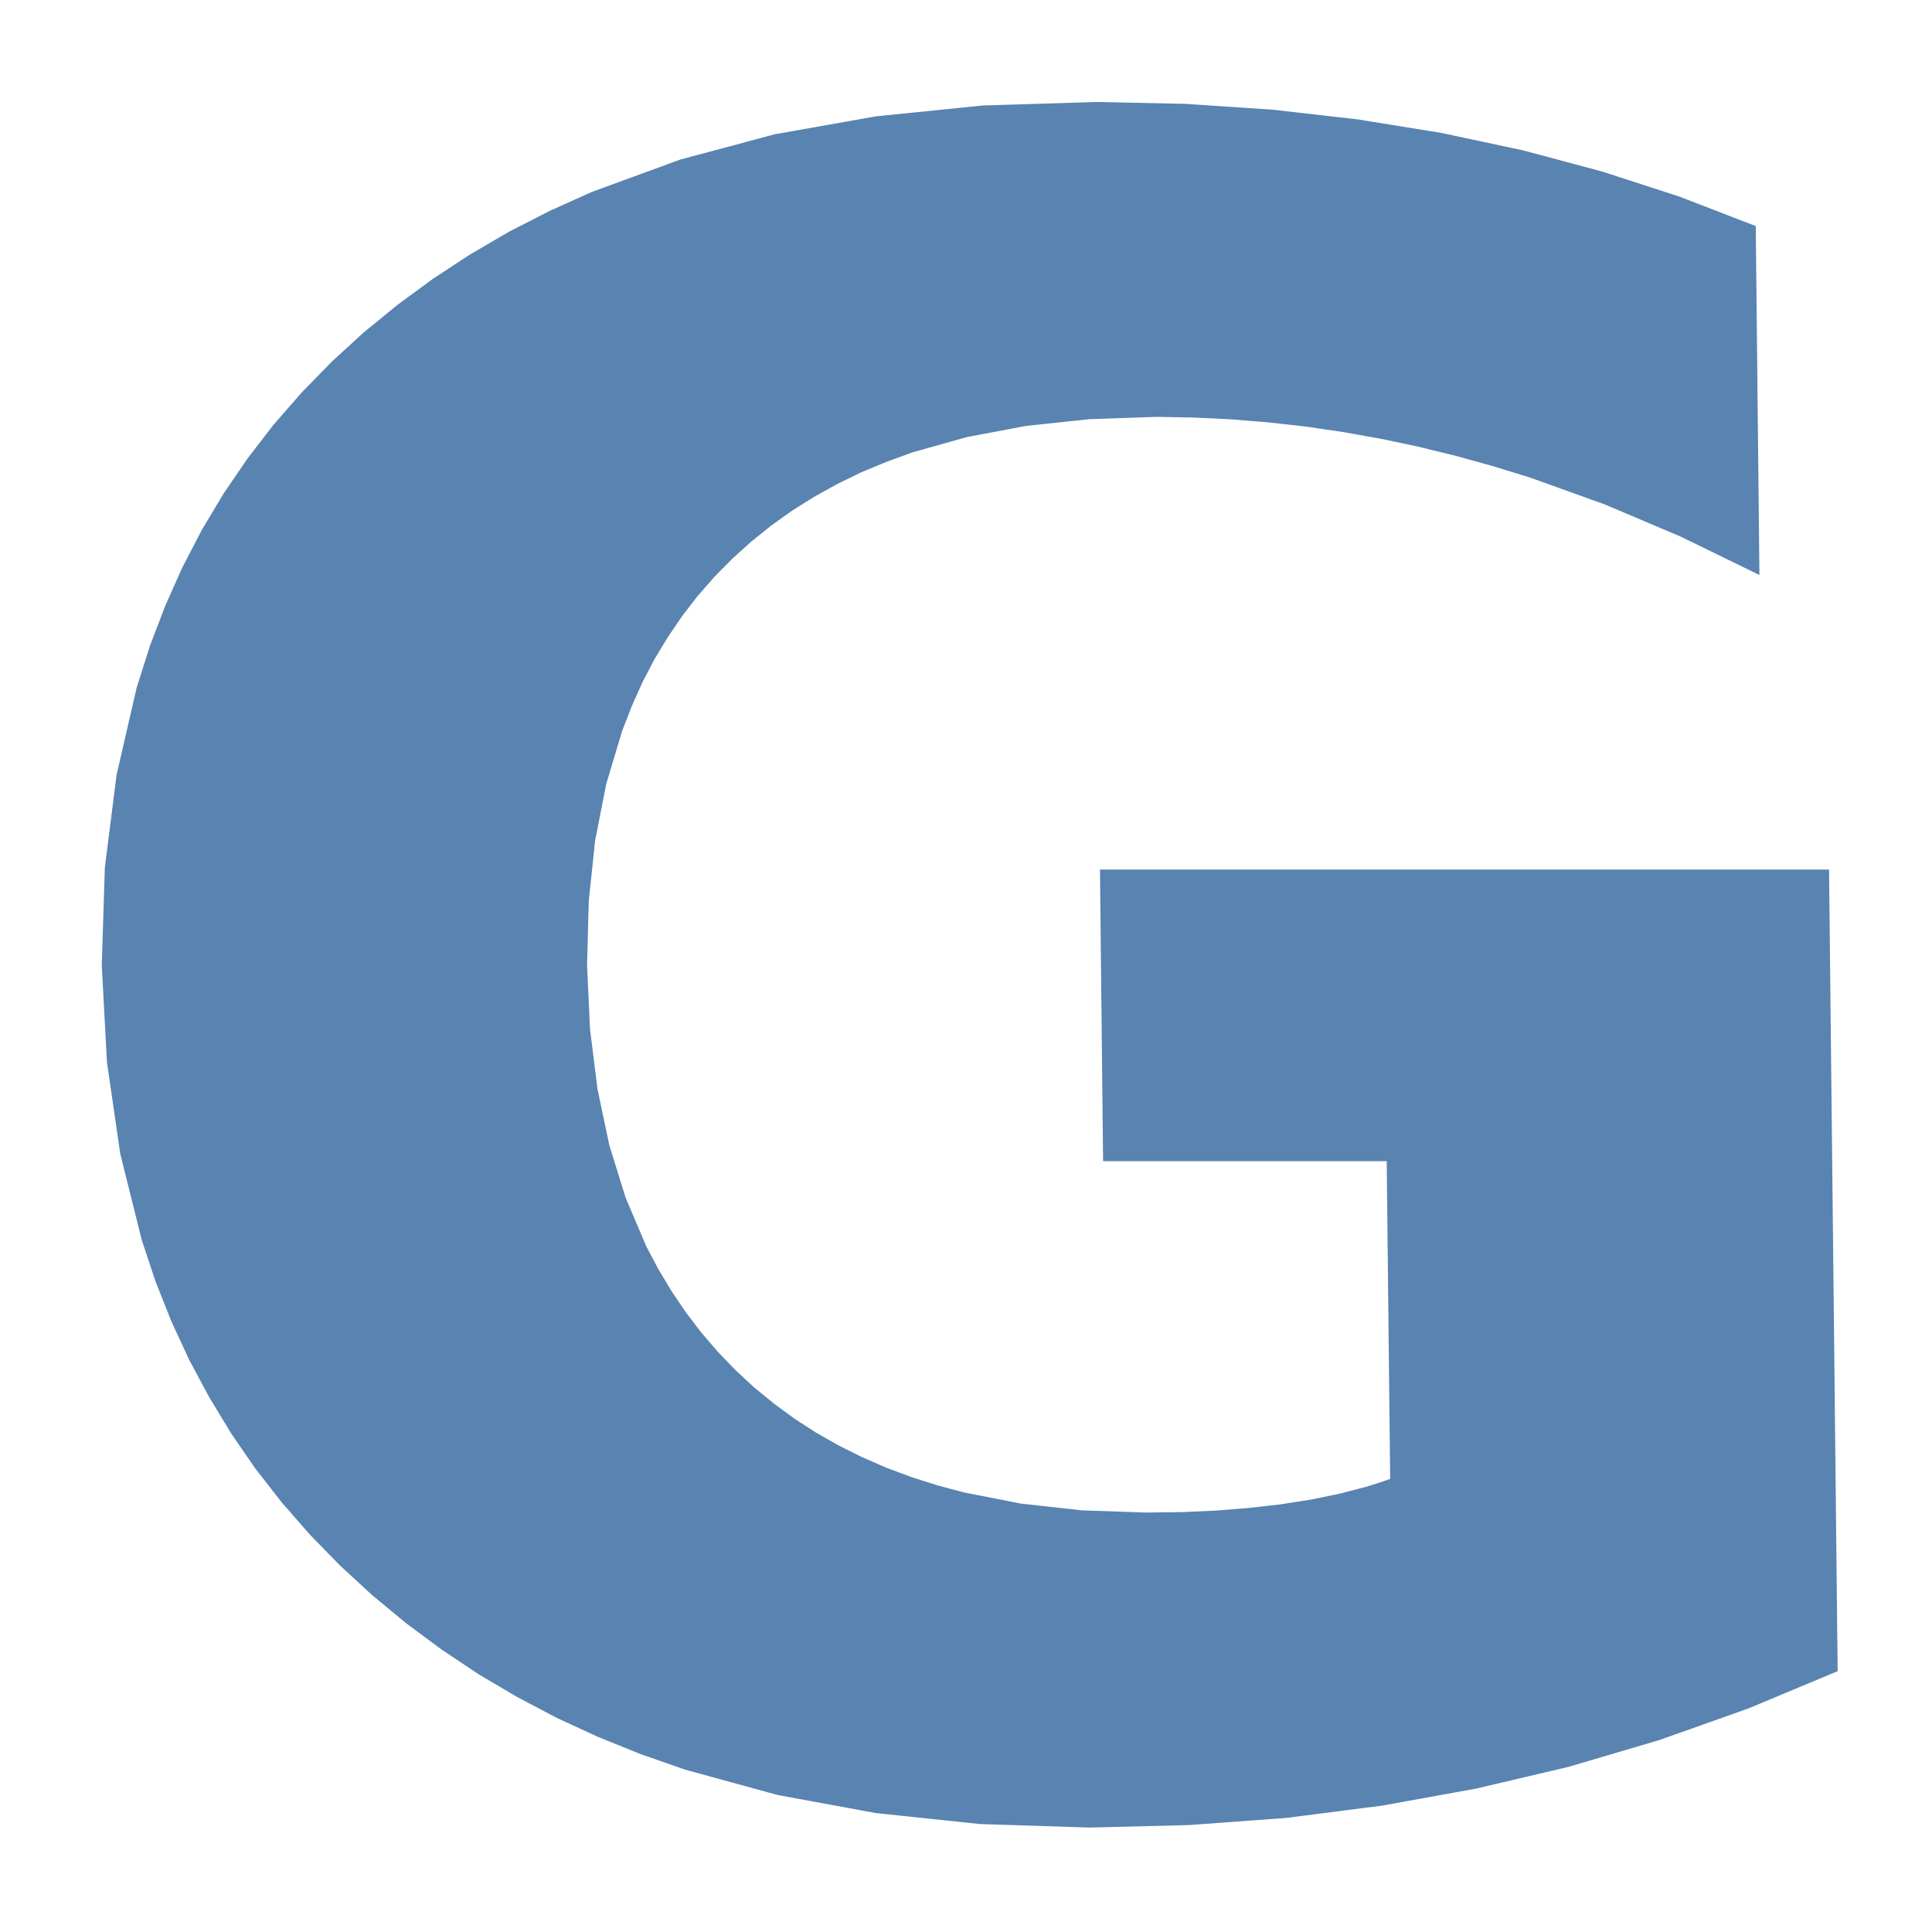
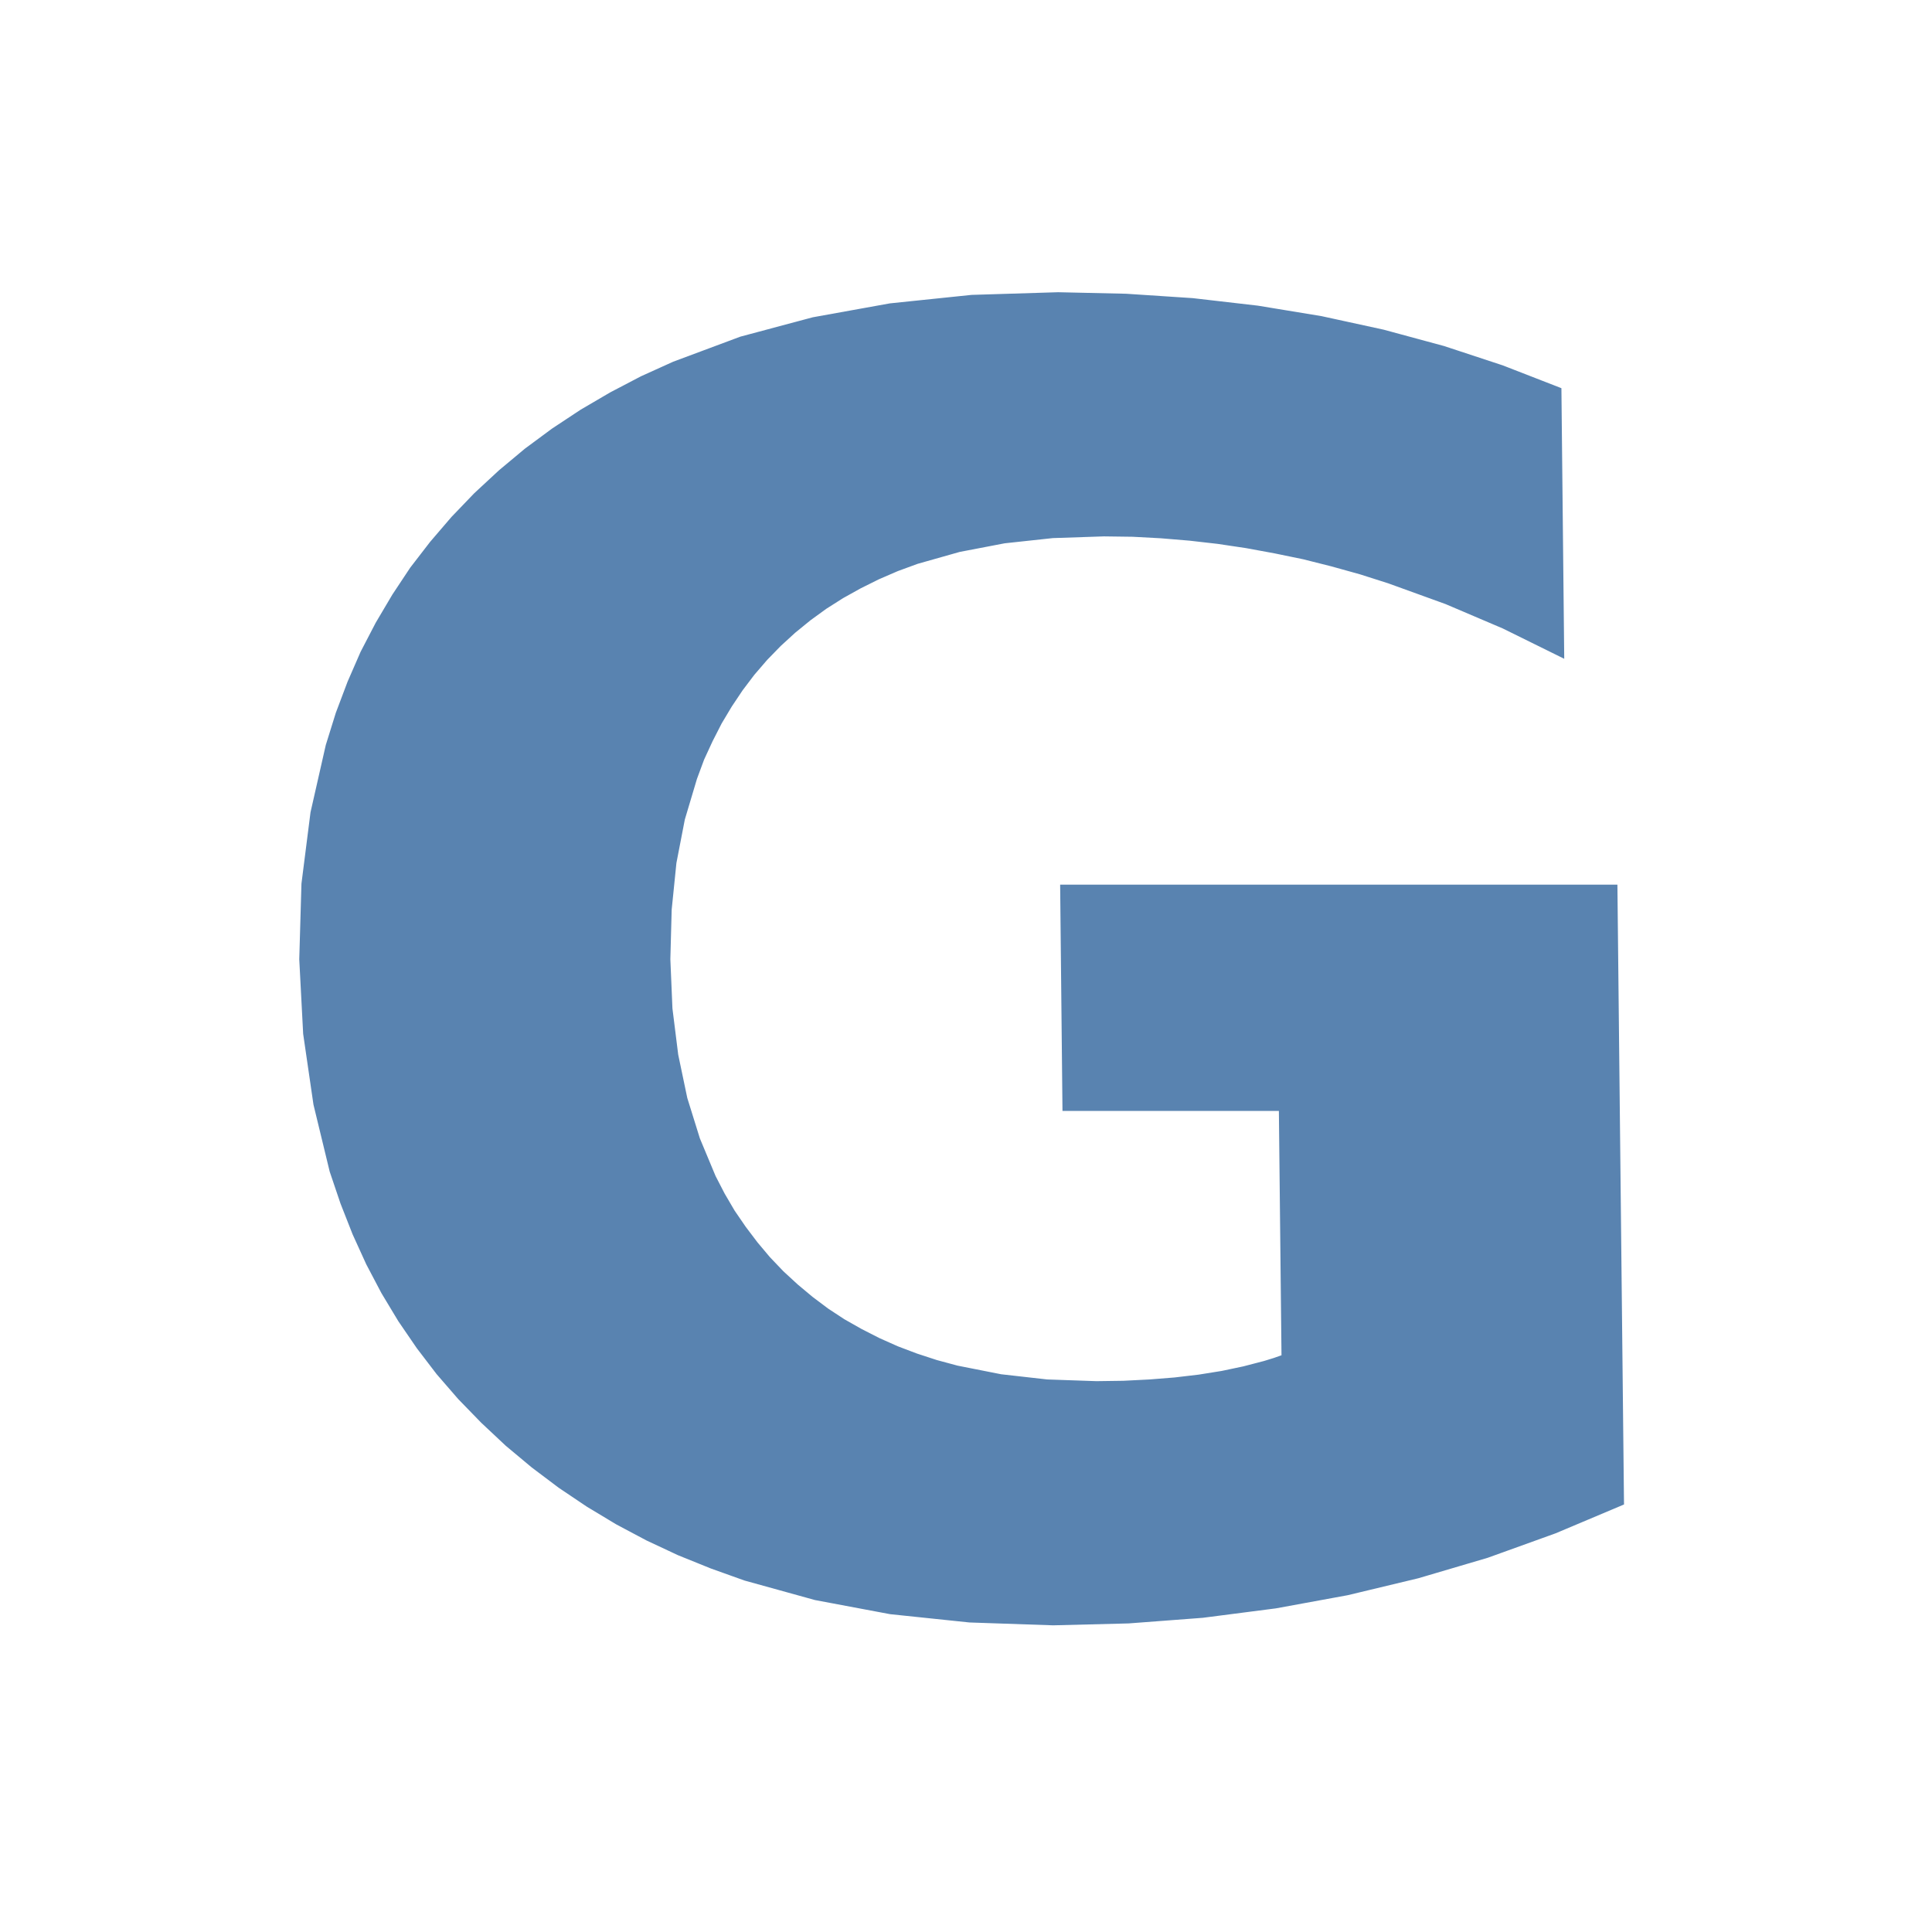
<svg xmlns="http://www.w3.org/2000/svg" xmlns:ns1="http://xml.openoffice.org/svg/export" version="1.2" width="203.2mm" height="203.2mm" viewBox="0 0 20320 20320" preserveAspectRatio="xMidYMid" fill-rule="evenodd" stroke-width="28.222" stroke-linejoin="round" xml:space="preserve">
  <defs class="ClipPathGroup">
    <clipPath id="presentation_clip_path" clipPathUnits="userSpaceOnUse">
      <rect x="0" y="0" width="20320" height="20320" />
    </clipPath>
    <clipPath id="presentation_clip_path_shrink" clipPathUnits="userSpaceOnUse">
      <rect x="20" y="20" width="20280" height="20280" />
    </clipPath>
  </defs>
  <defs class="TextShapeIndex">
    <g ns1:slide="id1" ns1:id-list="id3" />
  </defs>
  <defs class="EmbeddedBulletChars">
    <g id="bullet-char-template-57356" transform="scale(0.0004882812,-0.0004882812)">
      <path d="M 580,1141 L 1163,571 580,0 -4,571 580,1141 Z" />
    </g>
    <g id="bullet-char-template-57354" transform="scale(0.0004882812,-0.0004882812)">
      <path d="M 8,1128 L 1137,1128 1137,0 8,0 8,1128 Z" />
    </g>
    <g id="bullet-char-template-10146" transform="scale(0.0004882812,-0.0004882812)">
      <path d="M 174,0 L 602,739 174,1481 1456,739 174,0 Z M 1358,739 L 309,1346 659,739 1358,739 Z" />
    </g>
    <g id="bullet-char-template-10132" transform="scale(0.0004882812,-0.0004882812)">
      <path d="M 2015,739 L 1276,0 717,0 1260,543 174,543 174,936 1260,936 717,1481 1274,1481 2015,739 Z" />
    </g>
    <g id="bullet-char-template-10007" transform="scale(0.0004882812,-0.0004882812)">
      <path d="M 0,-2 C -7,14 -16,27 -25,37 L 356,567 C 262,823 215,952 215,954 215,979 228,992 255,992 264,992 276,990 289,987 310,991 331,999 354,1012 L 381,999 492,748 772,1049 836,1024 860,1049 C 881,1039 901,1025 922,1006 886,937 835,863 770,784 769,783 710,716 594,584 L 774,223 C 774,196 753,168 711,139 L 727,119 C 717,90 699,76 672,76 641,76 570,178 457,381 L 164,-76 C 142,-110 111,-127 72,-127 30,-127 9,-110 8,-76 1,-67 -2,-52 -2,-32 -2,-23 -1,-13 0,-2 Z" />
    </g>
    <g id="bullet-char-template-10004" transform="scale(0.0004882812,-0.0004882812)">
      <path d="M 285,-33 C 182,-33 111,30 74,156 52,228 41,333 41,471 41,549 55,616 82,672 116,743 169,778 240,778 293,778 328,747 346,684 L 369,508 C 377,444 397,411 428,410 L 1163,1116 C 1174,1127 1196,1133 1229,1133 1271,1133 1292,1118 1292,1087 L 1292,965 C 1292,929 1282,901 1262,881 L 442,47 C 390,-6 338,-33 285,-33 Z" />
    </g>
    <g id="bullet-char-template-9679" transform="scale(0.0004882812,-0.0004882812)">
      <path d="M 813,0 C 632,0 489,54 383,161 276,268 223,411 223,592 223,773 276,916 383,1023 489,1130 632,1184 813,1184 992,1184 1136,1130 1245,1023 1353,916 1407,772 1407,592 1407,412 1353,268 1245,161 1136,54 992,0 813,0 Z" />
    </g>
    <g id="bullet-char-template-8226" transform="scale(0.0004882812,-0.0004882812)">
      <path d="M 346,457 C 273,457 209,483 155,535 101,586 74,649 74,723 74,796 101,859 155,911 209,963 273,989 346,989 419,989 480,963 531,910 582,859 608,796 608,723 608,648 583,586 532,535 482,483 420,457 346,457 Z" />
    </g>
    <g id="bullet-char-template-8211" transform="scale(0.0004882812,-0.0004882812)">
      <path d="M -4,459 L 1135,459 1135,606 -4,606 -4,459 Z" />
    </g>
    <g id="bullet-char-template-61548" transform="scale(0.0004882812,-0.0004882812)">
      <path d="M 173,740 C 173,903 231,1043 346,1159 462,1274 601,1332 765,1332 928,1332 1067,1274 1183,1159 1299,1043 1357,903 1357,740 1357,577 1299,437 1183,322 1067,206 928,148 765,148 601,148 462,206 346,322 231,437 173,577 173,740 Z" />
    </g>
  </defs>
  <g>
    <g id="id2" class="Master_Slide">
      <g id="bg-id2" class="Background" />
      <g id="bo-id2" class="BackgroundObjects" />
    </g>
  </g>
  <g class="SlideGroup">
    <g>
      <g id="container-id1">
        <g id="id1" class="Slide" clip-path="url(#presentation_clip_path)">
          <g class="Page">
            <g class="com.sun.star.drawing.CustomShape">
              <g id="id3">
-                 <rect class="BoundingBox" stroke="none" fill="none" x="1070" y="1072" width="18259" height="18151" />
-                 <path fill="rgb(89,131,176)" stroke="none" d="M 19301,17559 L 18382,17943 17447,18275 16492,18557 15519,18786 14530,18965 13525,19094 12502,19169 11462,19195 10309,19158 9216,19043 8184,18853 7213,18587 6749,18425 6301,18244 5869,18045 5452,17825 5050,17588 4663,17330 4291,17054 3934,16759 3596,16448 3279,16123 2984,15785 2709,15433 2457,15067 2227,14688 2016,14296 1828,13890 1661,13470 1517,13037 1291,12130 1151,11168 1097,10153 1129,9127 1252,8156 1462,7243 1600,6807 1761,6385 1943,5977 2147,5584 2375,5204 2624,4839 2895,4487 3190,4149 3504,3827 3842,3517 4200,3225 4573,2951 4964,2695 5369,2459 5793,2242 6233,2044 7161,1704 8155,1438 9216,1250 10341,1136 11533,1099 12470,1119 13385,1180 14283,1283 15160,1425 16016,1608 16848,1831 17655,2093 18440,2396 18478,6005 17682,5617 16889,5281 16099,4997 15705,4876 15311,4767 14918,4671 14525,4588 14131,4518 13738,4460 13345,4416 12952,4384 12558,4365 12165,4358 11457,4382 10791,4453 10167,4570 9584,4734 9311,4834 9046,4944 8792,5068 8549,5203 8316,5349 8095,5507 7883,5677 7682,5859 7492,6052 7315,6254 7151,6467 6999,6691 6859,6923 6732,7167 6619,7420 6517,7683 6350,8241 6233,8837 6166,9475 6148,10153 6179,10825 6258,11459 6383,12052 6555,12606 6774,13121 6902,13363 7042,13596 7193,13819 7355,14032 7530,14235 7716,14428 7913,14611 8121,14781 8338,14941 8565,15088 8802,15223 9050,15347 9306,15459 9573,15559 9849,15647 10135,15723 10738,15841 11380,15912 12061,15935 12435,15930 12796,15914 13143,15886 13475,15848 13794,15798 14095,15736 14380,15662 14516,15619 14648,15574 14611,12186 11628,12186 11596,9172 19211,9172 19301,17559 Z" />
-                 <path fill="none" stroke="rgb(89,131,176)" stroke-width="53" stroke-linejoin="miter" d="M 19301,17559 L 18382,17943 17447,18275 16492,18557 15519,18786 14530,18965 13525,19094 12502,19169 11462,19195 10309,19158 9216,19043 8184,18853 7213,18587 6749,18425 6301,18244 5869,18045 5452,17825 5050,17588 4663,17330 4291,17054 3934,16759 3596,16448 3279,16123 2984,15785 2709,15433 2457,15067 2227,14688 2016,14296 1828,13890 1661,13470 1517,13037 1291,12130 1151,11168 1097,10153 1129,9127 1252,8156 1462,7243 1600,6807 1761,6385 1943,5977 2147,5584 2375,5204 2624,4839 2895,4487 3190,4149 3504,3827 3842,3517 4200,3225 4573,2951 4964,2695 5369,2459 5793,2242 6233,2044 7161,1704 8155,1438 9216,1250 10341,1136 11533,1099 12470,1119 13385,1180 14283,1283 15160,1425 16016,1608 16848,1831 17655,2093 18440,2396 18478,6005 17682,5617 16889,5281 16099,4997 15705,4876 15311,4767 14918,4671 14525,4588 14131,4518 13738,4460 13345,4416 12952,4384 12558,4365 12165,4358 11457,4382 10791,4453 10167,4570 9584,4734 9311,4834 9046,4944 8792,5068 8549,5203 8316,5349 8095,5507 7883,5677 7682,5859 7492,6052 7315,6254 7151,6467 6999,6691 6859,6923 6732,7167 6619,7420 6517,7683 6350,8241 6233,8837 6166,9475 6148,10153 6179,10825 6258,11459 6383,12052 6555,12606 6774,13121 6902,13363 7042,13596 7193,13819 7355,14032 7530,14235 7716,14428 7913,14611 8121,14781 8338,14941 8565,15088 8802,15223 9050,15347 9306,15459 9573,15559 9849,15647 10135,15723 10738,15841 11380,15912 12061,15935 12435,15930 12796,15914 13143,15886 13475,15848 13794,15798 14095,15736 14380,15662 14516,15619 14648,15574 14611,12186 11628,12186 11596,9172 19211,9172 19301,17559 Z" />
+                 <rect class="BoundingBox" stroke="none" fill="none" x="3147" y="3073" width="13935" height="14023" />
+                 <path fill="rgb(89,131,176)" stroke="none" d="M 17054,15806 L 16352,16102 15639,16359 14910,16574 14168,16752 13415,16890 12648,16989 11869,17048 11077,17068 10198,17038 9366,16951 8578,16803 7838,16598 7486,16472 7142,16333 6813,16179 6495,16010 6189,15826 5893,15627 5610,15414 5338,15187 5081,14946 4839,14697 4612,14435 4405,14164 4212,13882 4035,13588 3876,13286 3733,12972 3606,12649 3493,12315 3323,11613 3215,10872 3174,10089 3197,9296 3292,8548 3452,7843 3557,7506 3680,7180 3817,6866 3975,6562 4149,6268 4336,5986 4545,5715 4768,5455 5007,5206 5266,4966 5538,4739 5822,4529 6120,4332 6431,4150 6754,3981 7090,3829 7795,3566 8554,3363 9363,3217 10220,3128 11129,3100 11843,3116 12542,3162 13226,3241 13894,3351 14546,3493 15181,3665 15797,3868 16396,4101 16425,6886 15817,6586 15214,6329 14609,6110 14311,6015 14009,5931 13711,5856 13410,5794 13111,5739 12810,5694 12512,5660 12212,5635 11912,5619 11611,5615 11072,5633 10563,5688 10088,5779 9643,5905 9433,5982 9232,6069 9039,6165 8854,6268 8676,6381 8508,6503 8346,6635 8193,6775 8049,6923 7913,7081 7789,7245 7674,7417 7567,7596 7471,7784 7381,7979 7305,8184 7177,8613 7088,9073 7038,9566 7024,10089 7046,10608 7107,11097 7203,11555 7336,11982 7502,12380 7598,12566 7704,12747 7822,12919 7946,13083 8077,13239 8220,13389 8372,13529 8530,13661 8695,13785 8867,13898 9049,14001 9237,14097 9432,14184 9635,14261 9846,14330 10065,14389 10525,14480 11012,14535 11532,14553 11817,14549 12093,14535 12356,14514 12611,14484 12854,14445 13082,14397 13301,14340 13405,14308 13505,14273 13477,11658 11201,11658 11177,9331 16985,9331 17054,15806 Z" />
+                 <path fill="none" stroke="rgb(89,131,176)" stroke-width="53" stroke-linejoin="miter" d="M 17054,15806 L 16352,16102 15639,16359 14910,16574 14168,16752 13415,16890 12648,16989 11869,17048 11077,17068 10198,17038 9366,16951 8578,16803 7838,16598 7486,16472 7142,16333 6813,16179 6495,16010 6189,15826 5893,15627 5610,15414 5338,15187 5081,14946 4839,14697 4612,14435 4405,14164 4212,13882 4035,13588 3876,13286 3733,12972 3606,12649 3493,12315 3323,11613 3215,10872 3174,10089 3197,9296 3292,8548 3452,7843 3557,7506 3680,7180 3817,6866 3975,6562 4149,6268 4336,5986 4545,5715 4768,5455 5007,5206 5266,4966 5538,4739 5822,4529 6120,4332 6431,4150 6754,3981 7090,3829 7795,3566 8554,3363 9363,3217 10220,3128 11129,3100 11843,3116 12542,3162 13226,3241 13894,3351 14546,3493 15181,3665 15797,3868 16396,4101 16425,6886 15817,6586 15214,6329 14609,6110 14311,6015 14009,5931 13711,5856 13410,5794 13111,5739 12810,5694 12512,5660 12212,5635 11912,5619 11611,5615 11072,5633 10563,5688 10088,5779 9643,5905 9433,5982 9232,6069 9039,6165 8854,6268 8676,6381 8508,6503 8346,6635 8193,6775 8049,6923 7913,7081 7789,7245 7674,7417 7567,7596 7471,7784 7381,7979 7305,8184 7177,8613 7088,9073 7038,9566 7024,10089 7046,10608 7107,11097 7203,11555 7336,11982 7502,12380 7598,12566 7704,12747 7822,12919 7946,13083 8077,13239 8220,13389 8372,13529 8530,13661 8695,13785 8867,13898 9049,14001 9237,14097 9432,14184 9635,14261 9846,14330 10065,14389 10525,14480 11012,14535 11532,14553 11817,14549 12093,14535 12356,14514 12611,14484 12854,14445 13082,14397 13301,14340 13405,14308 13505,14273 13477,11658 11201,11658 11177,9331 16985,9331 17054,15806 Z" />
              </g>
            </g>
          </g>
        </g>
      </g>
    </g>
  </g>
</svg>
